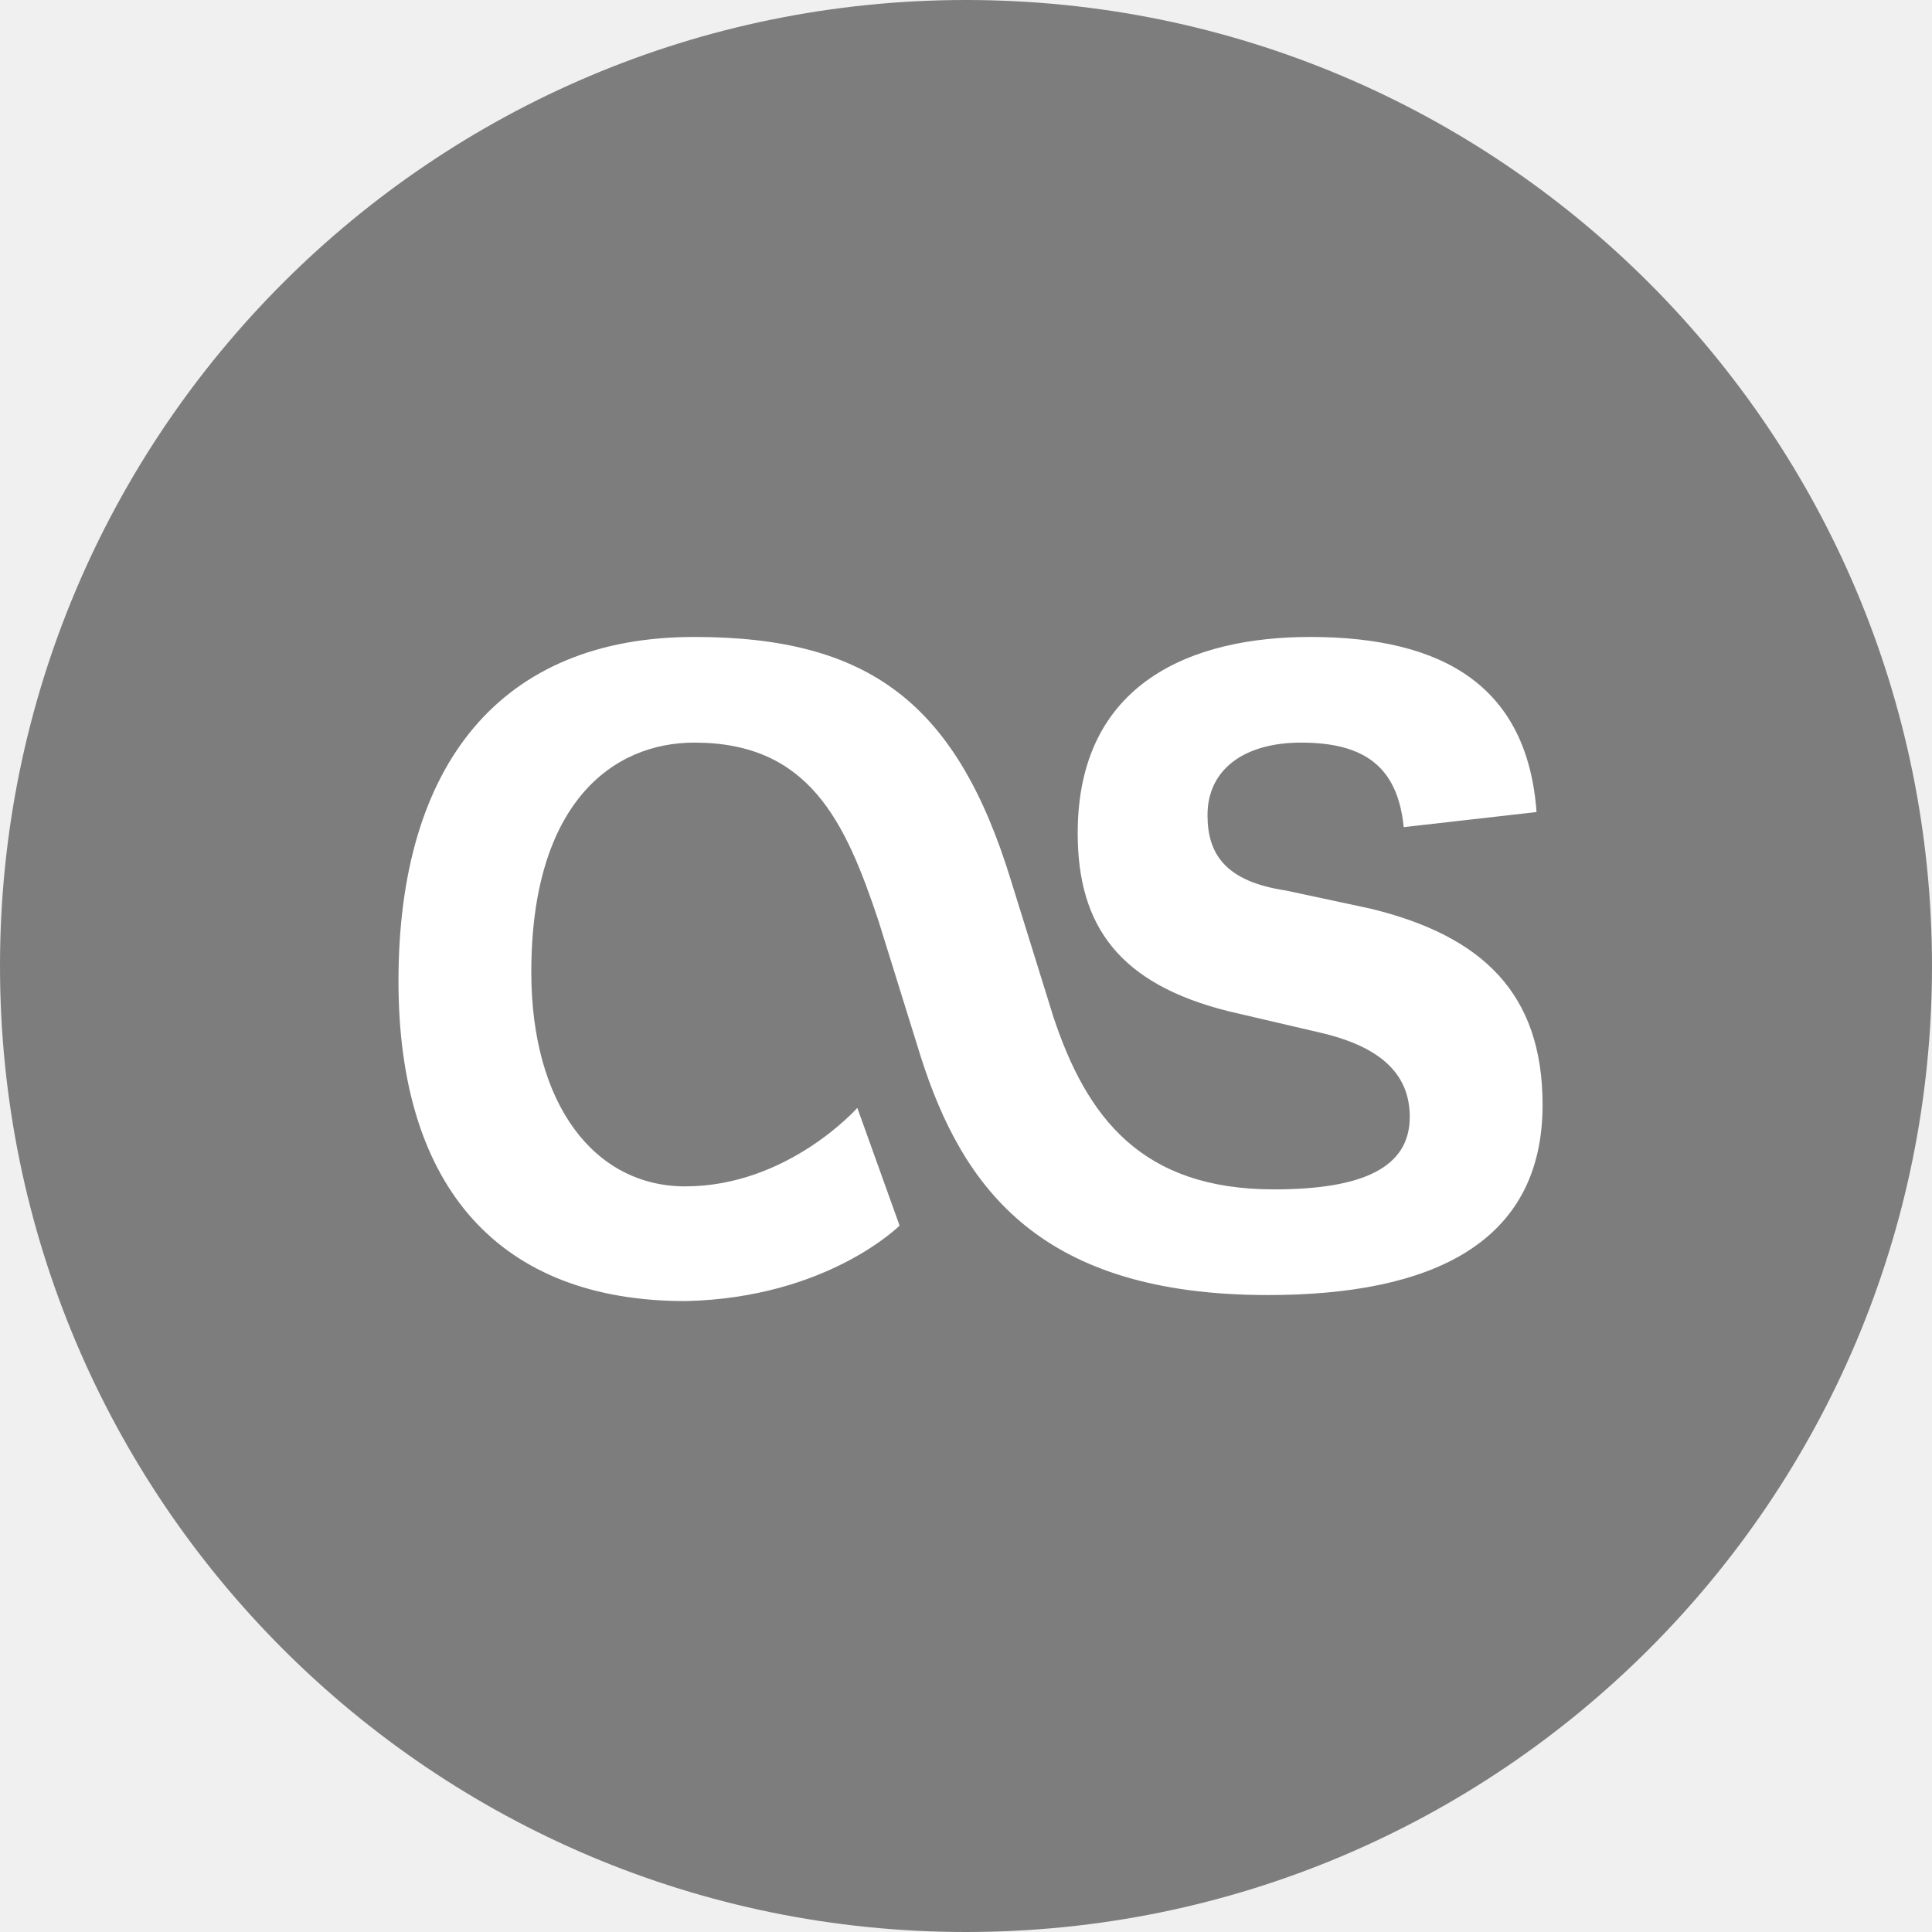
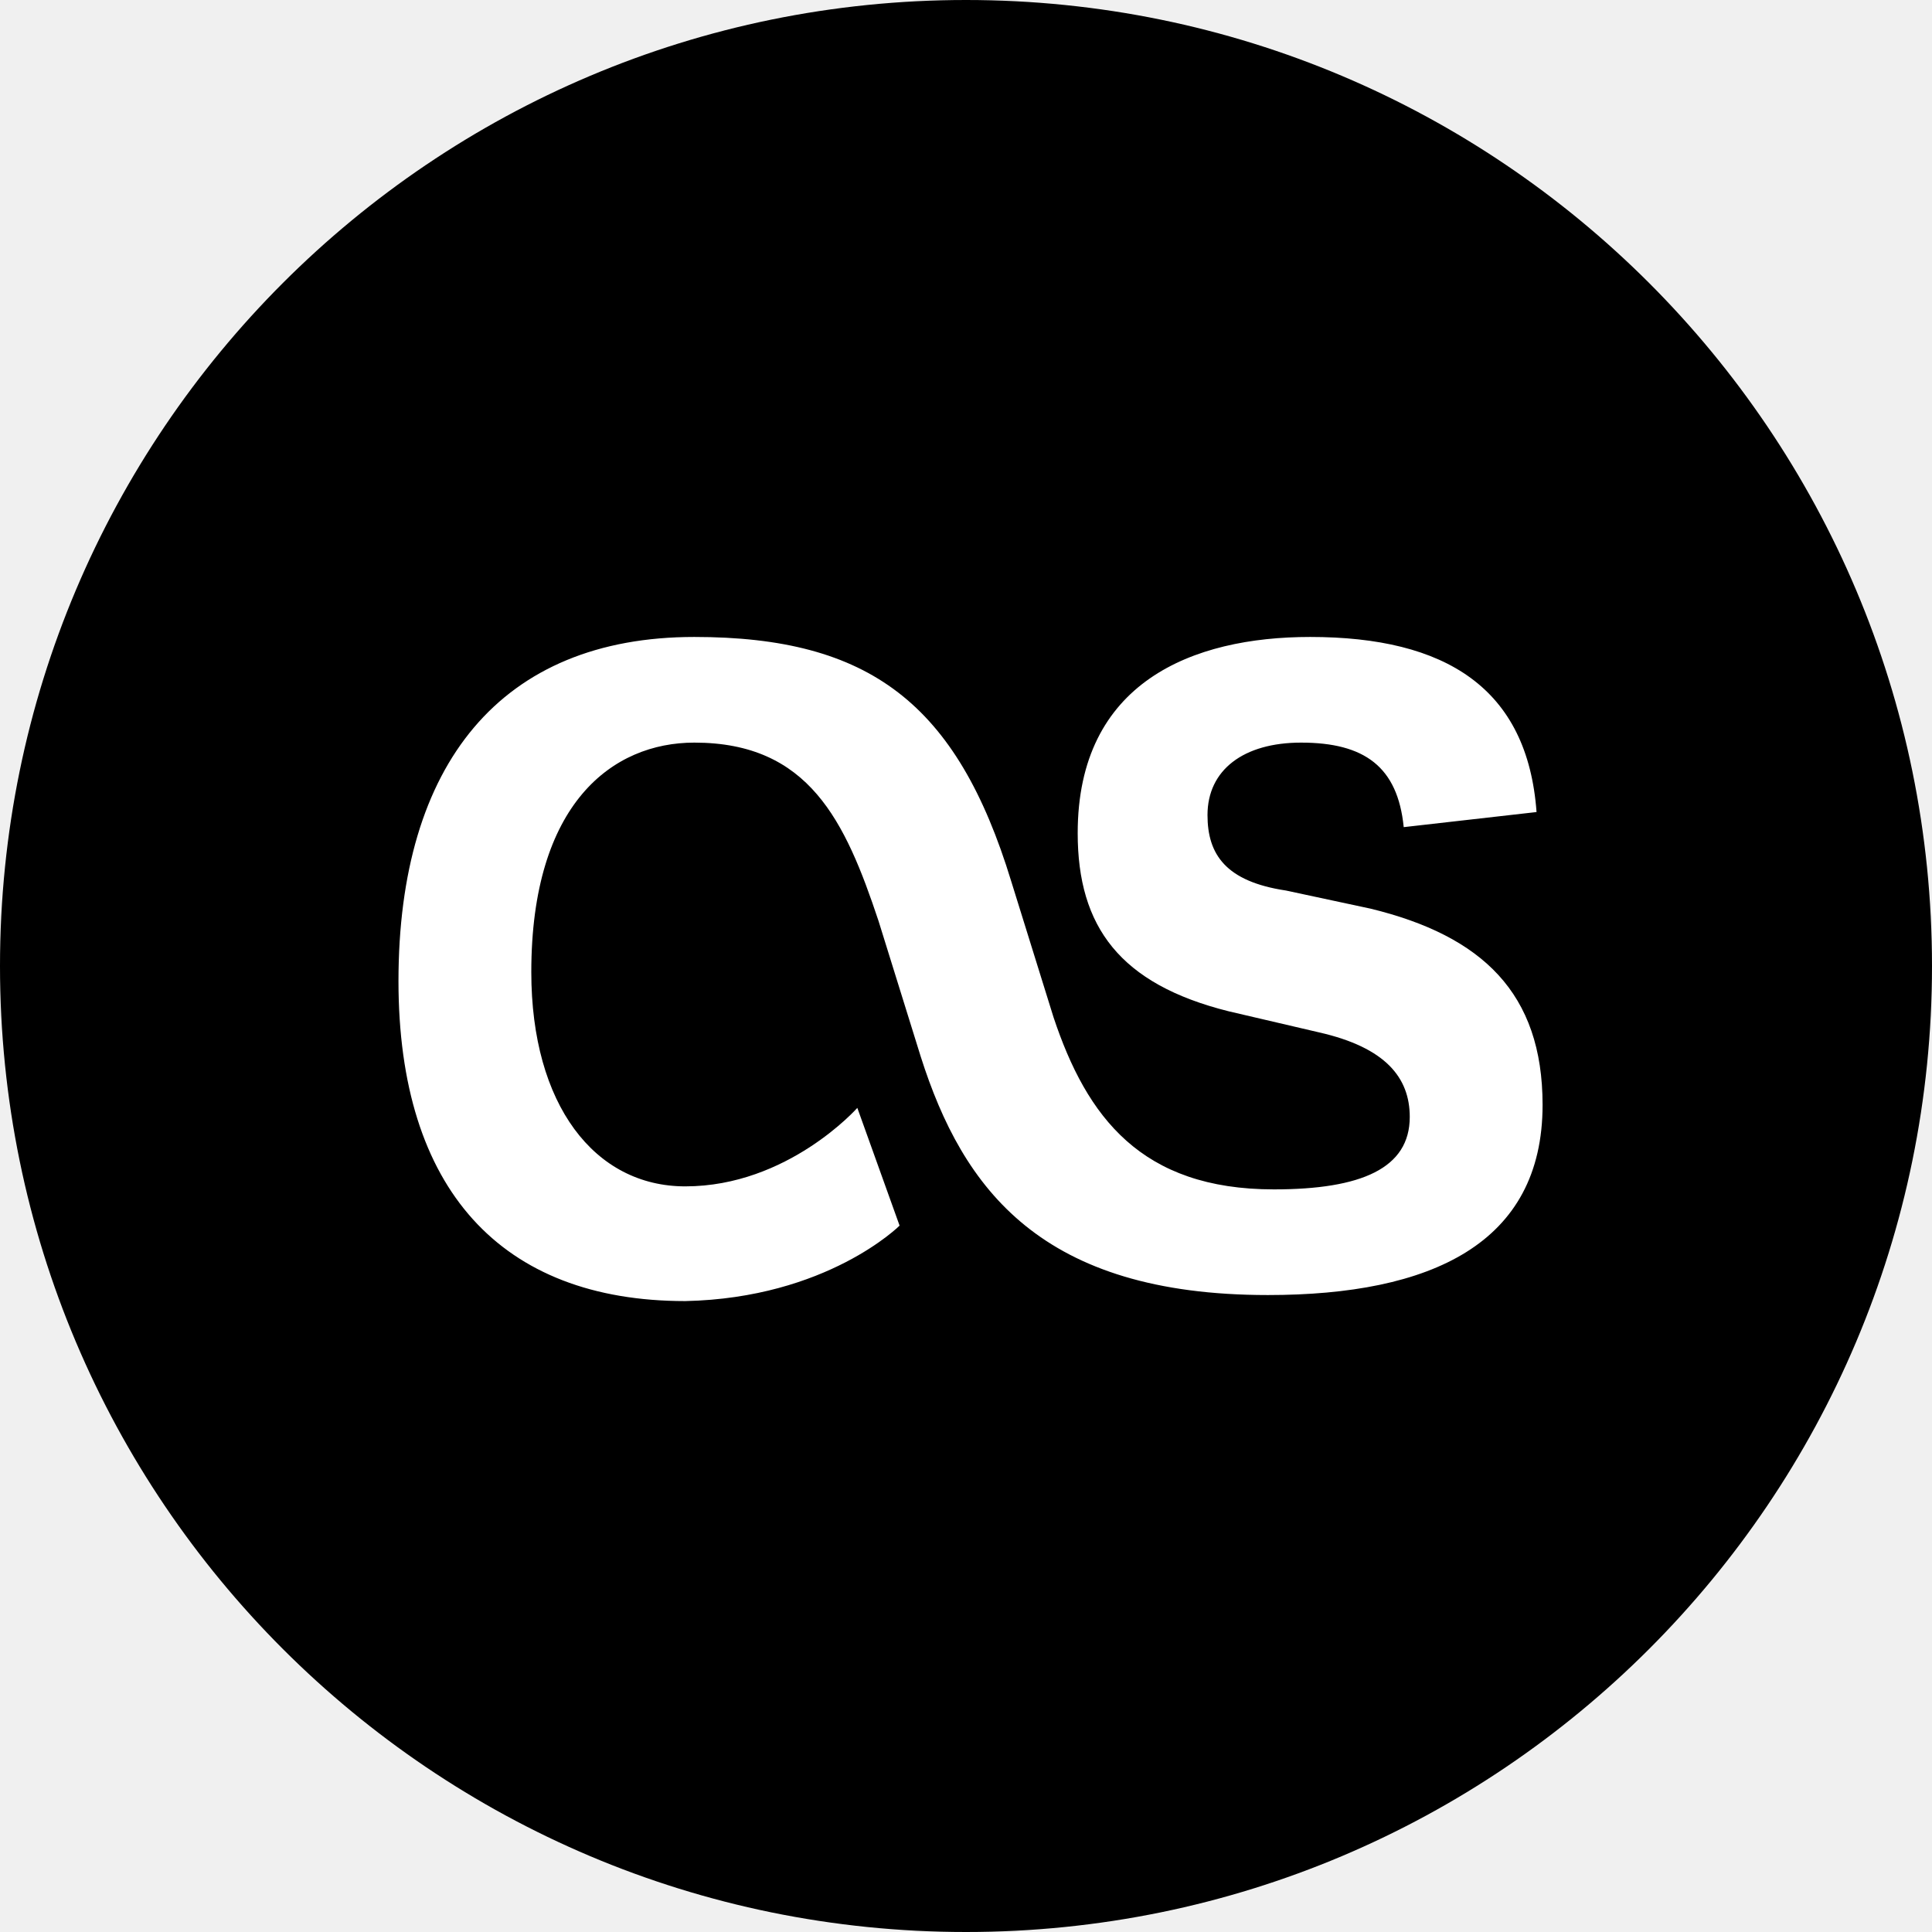
<svg xmlns="http://www.w3.org/2000/svg" version="1.1" id="Layer_1" x="0px" y="0px" viewBox="0 0 64 64" enable-background="new 0 0 64 64" xml:space="preserve">
  <g>
    <g id="circle_x5F_bg_9_">
-       <circle fill="#7d7d7d" cx="32" cy="32" r="32" />
+       <circle fill="#000" cx="32" cy="32" r="32" />
    </g>
    <g>
      <path fill="#FFFFFF" d="M29.8,40.6l-1.4-3.9c0,0-2.3,2.6-5.7,2.6c-3,0-5.1-2.7-5.1-7.1c0-5.6,2.7-7.6,5.4-7.6c3.8,0,5,2.6,6.1,5.9    l1.4,4.5c1.4,4.4,4,7.9,11.5,7.9c5.4,0,9.1-1.7,9.1-6.3c0-3.7-2-5.6-5.7-6.5l-2.8-0.6C40.6,29.2,40,28.3,40,27    c0-1.5,1.2-2.4,3.1-2.4c2.1,0,3.2,0.8,3.4,2.8l4.4-0.5c-0.3-4.1-3-5.8-7.5-5.8c-3.9,0-7.7,1.5-7.7,6.5c0,3.1,1.4,5,5,5.9l3,0.7    c2.2,0.5,3,1.5,3,2.8c0,1.7-1.6,2.4-4.5,2.4c-4.4,0-6.2-2.4-7.3-5.7l-1.4-4.5c-1.8-5.9-4.7-8.1-10.5-8.1c-6.4,0-9.8,4.2-9.8,11.4    c0,6.9,3.4,10.6,9.5,10.6C27.4,43,29.8,40.6,29.8,40.6L29.8,40.6z" />
    </g>
  </g>
</svg>
